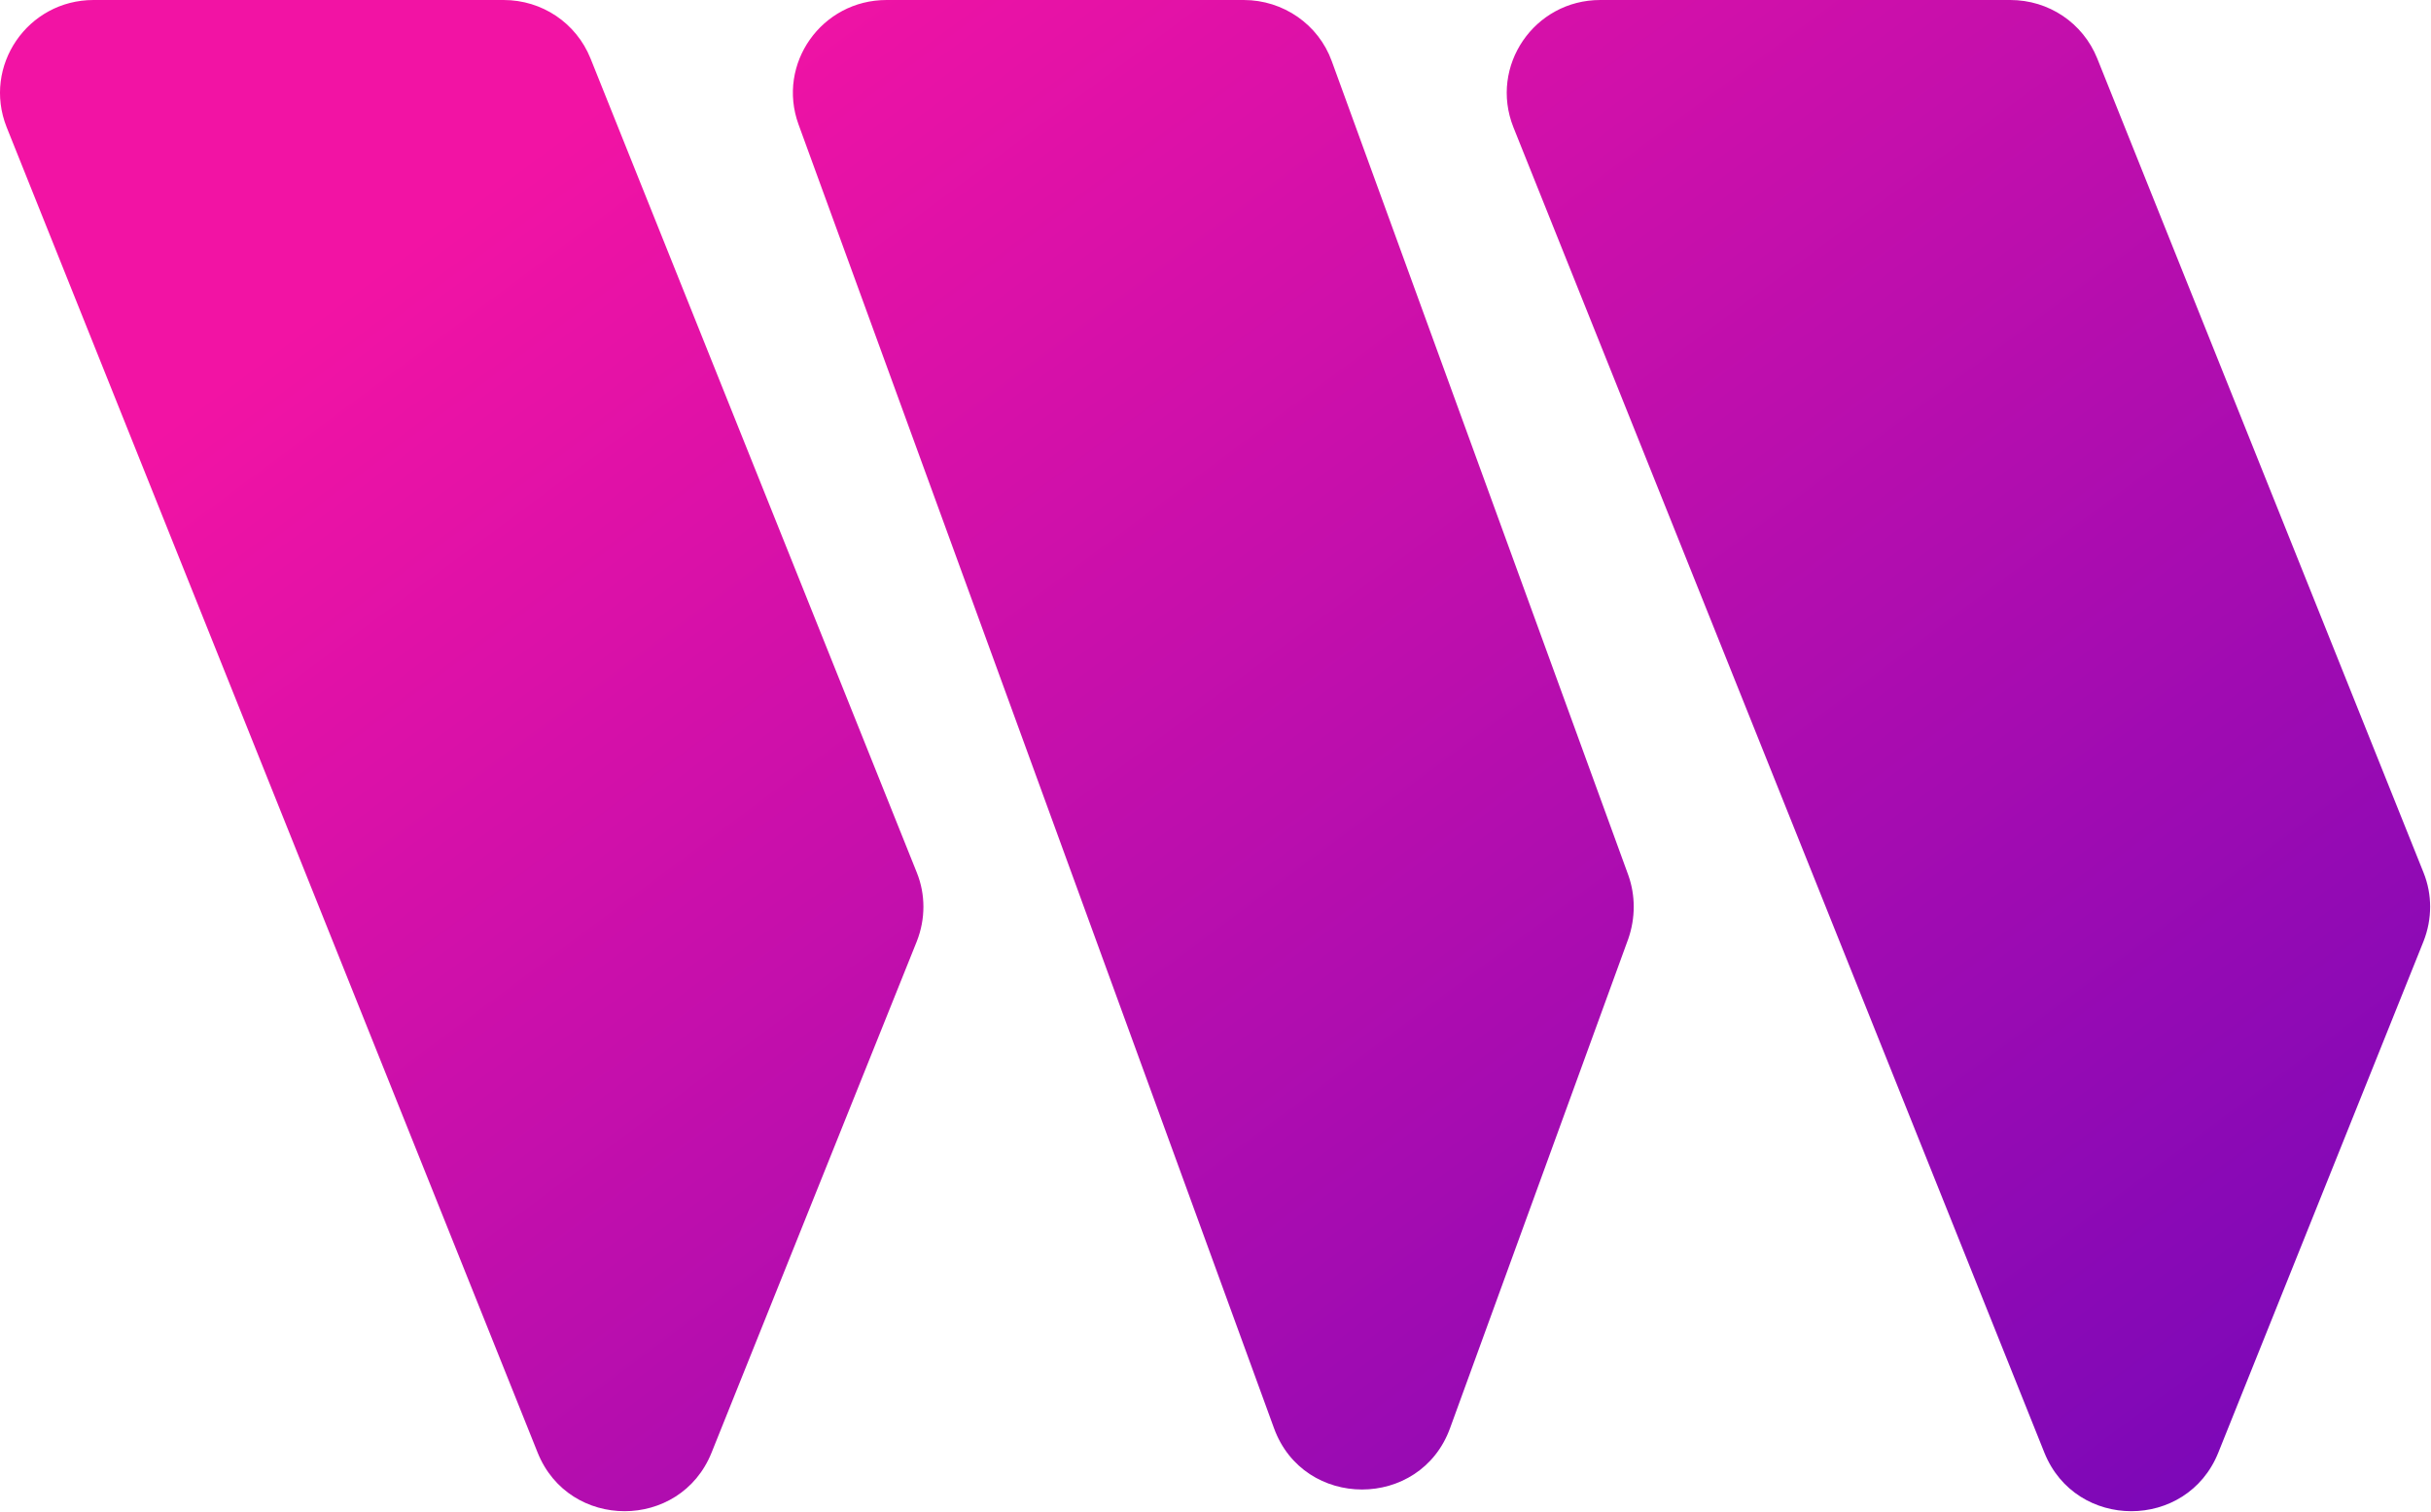
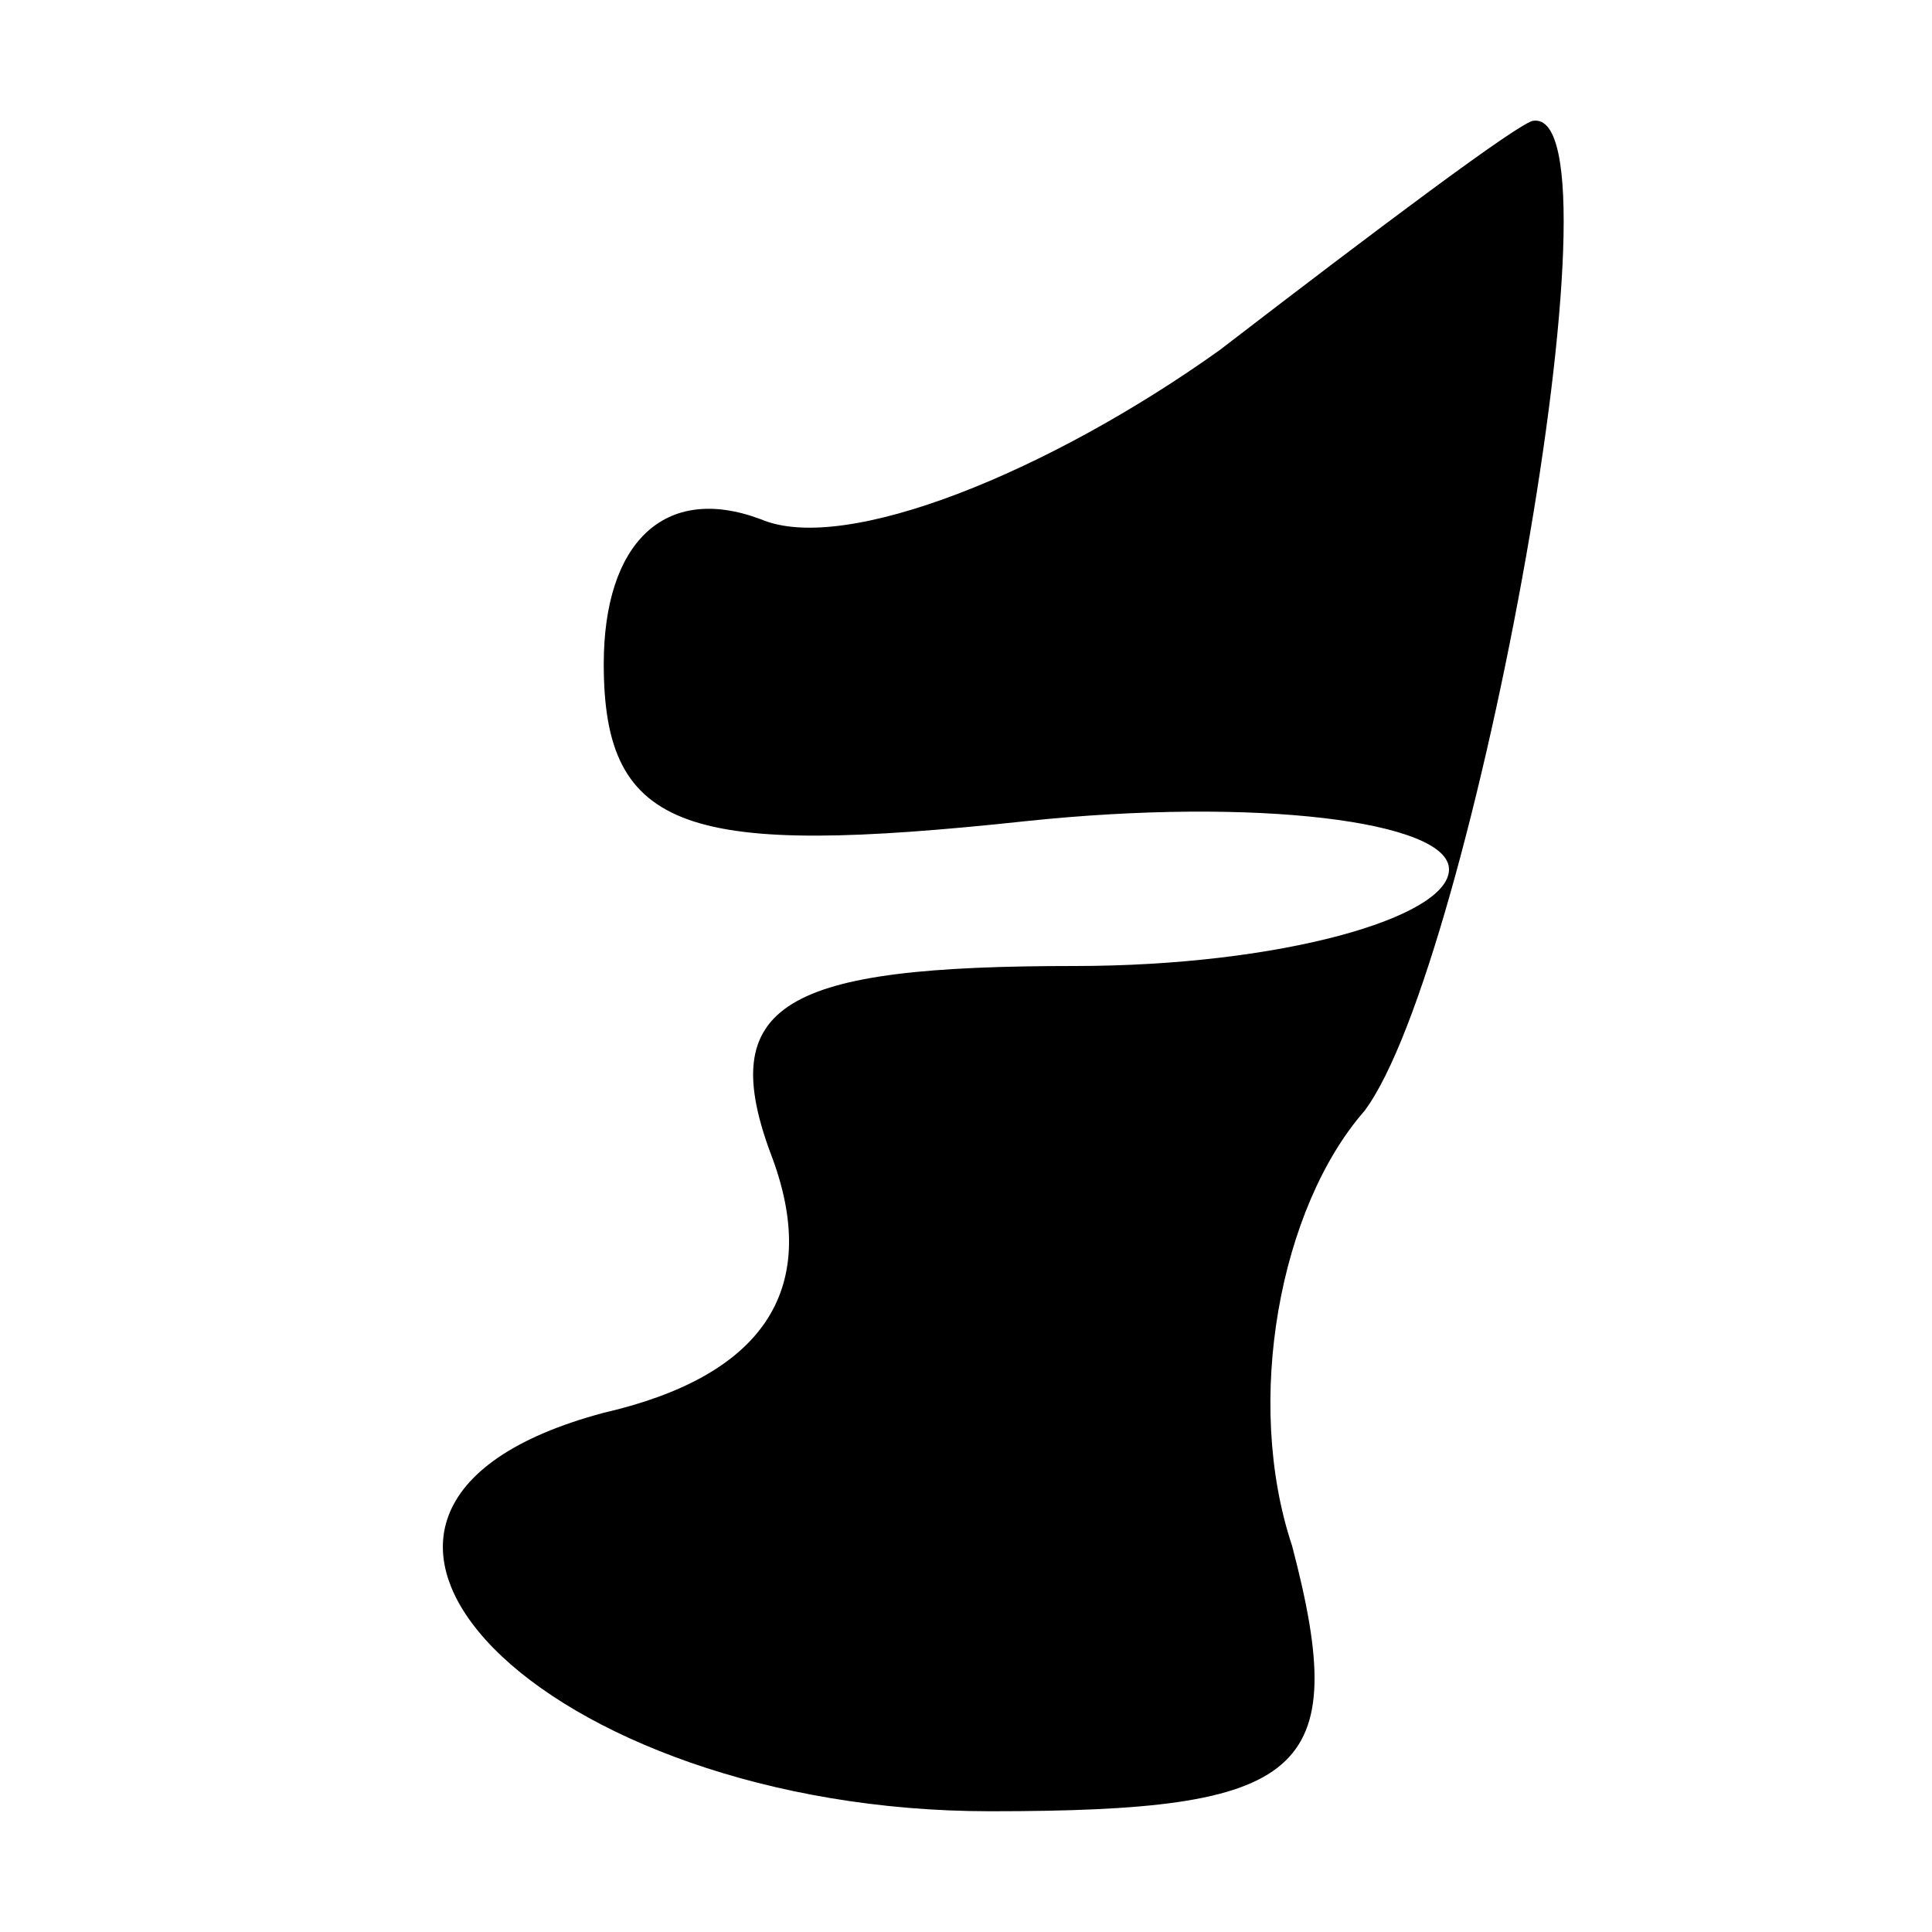
- <svg xmlns="http://www.w3.org/2000/svg" width="1126" height="700" viewBox="0 0 1126 700" fill="none">
-   <path fill-rule="evenodd" clip-rule="evenodd" d="M3.069 58.897C-8.146 30.586 12.755 0 43.341 0H233.233C251.075 0 266.878 10.617 273.505 27.047L424.654 404.189C428.732 414.3 428.732 425.675 424.654 436.039L329.58 672.89C315.052 709.037 263.564 709.037 249.036 672.89L3.069 58.897ZM369.861 57.633C359.665 29.575 380.566 0 410.643 0H576.065C594.416 0 610.729 11.375 616.846 28.311L754.231 405.453C757.544 414.805 757.544 425.169 754.231 434.775L671.647 661.515C657.883 699.431 603.847 699.431 590.083 661.515L369.861 57.633ZM741.233 0C710.646 0 689.746 30.586 700.961 58.897L946.927 672.89C961.456 709.037 1012.94 709.037 1027.47 672.89L1122.54 436.039C1126.62 425.675 1126.62 414.3 1122.54 404.189L971.396 27.047C964.769 10.617 948.966 0 931.124 0H741.233Z" fill="url(#paint0_linear_215_66)" />
-   <defs>
-     <linearGradient id="paint0_linear_215_66" x1="563.567" y1="-165.278" x2="1341.59" y2="881.403" gradientUnits="userSpaceOnUse">
-       <stop stop-color="#F213A4" />
-       <stop offset="1" stop-color="#5204BF" />
-     </linearGradient>
-   </defs>
+ <svg xmlns="http://www.w3.org/2000/svg" version="1.0" width="16pt" height="16pt" viewBox="0 0 16 16" preserveAspectRatio="xMidYMid meet">
+   <g transform="translate(0,16) scale(0.1,-0.1)" fill="#000000" stroke="none">
+     <path d="M101 131 c-14 -10 -31 -17 -38 -14 -8 3 -13 -2 -13 -12 0 -14 7 -16 35 -13 19 2 35 0 35 -4 0 -4 -14 -8 -31 -8 -24 0 -30 -3 -25 -16 4 -11 -1 -18 -14 -21 -30 -8 -5 -33 32 -33 26 0 30 3 25 22 -4 12 -1 28 6 36 9 12 22 83 14 82 -1 0 -13 -9 -26 -19z" />
+   </g>
</svg>
